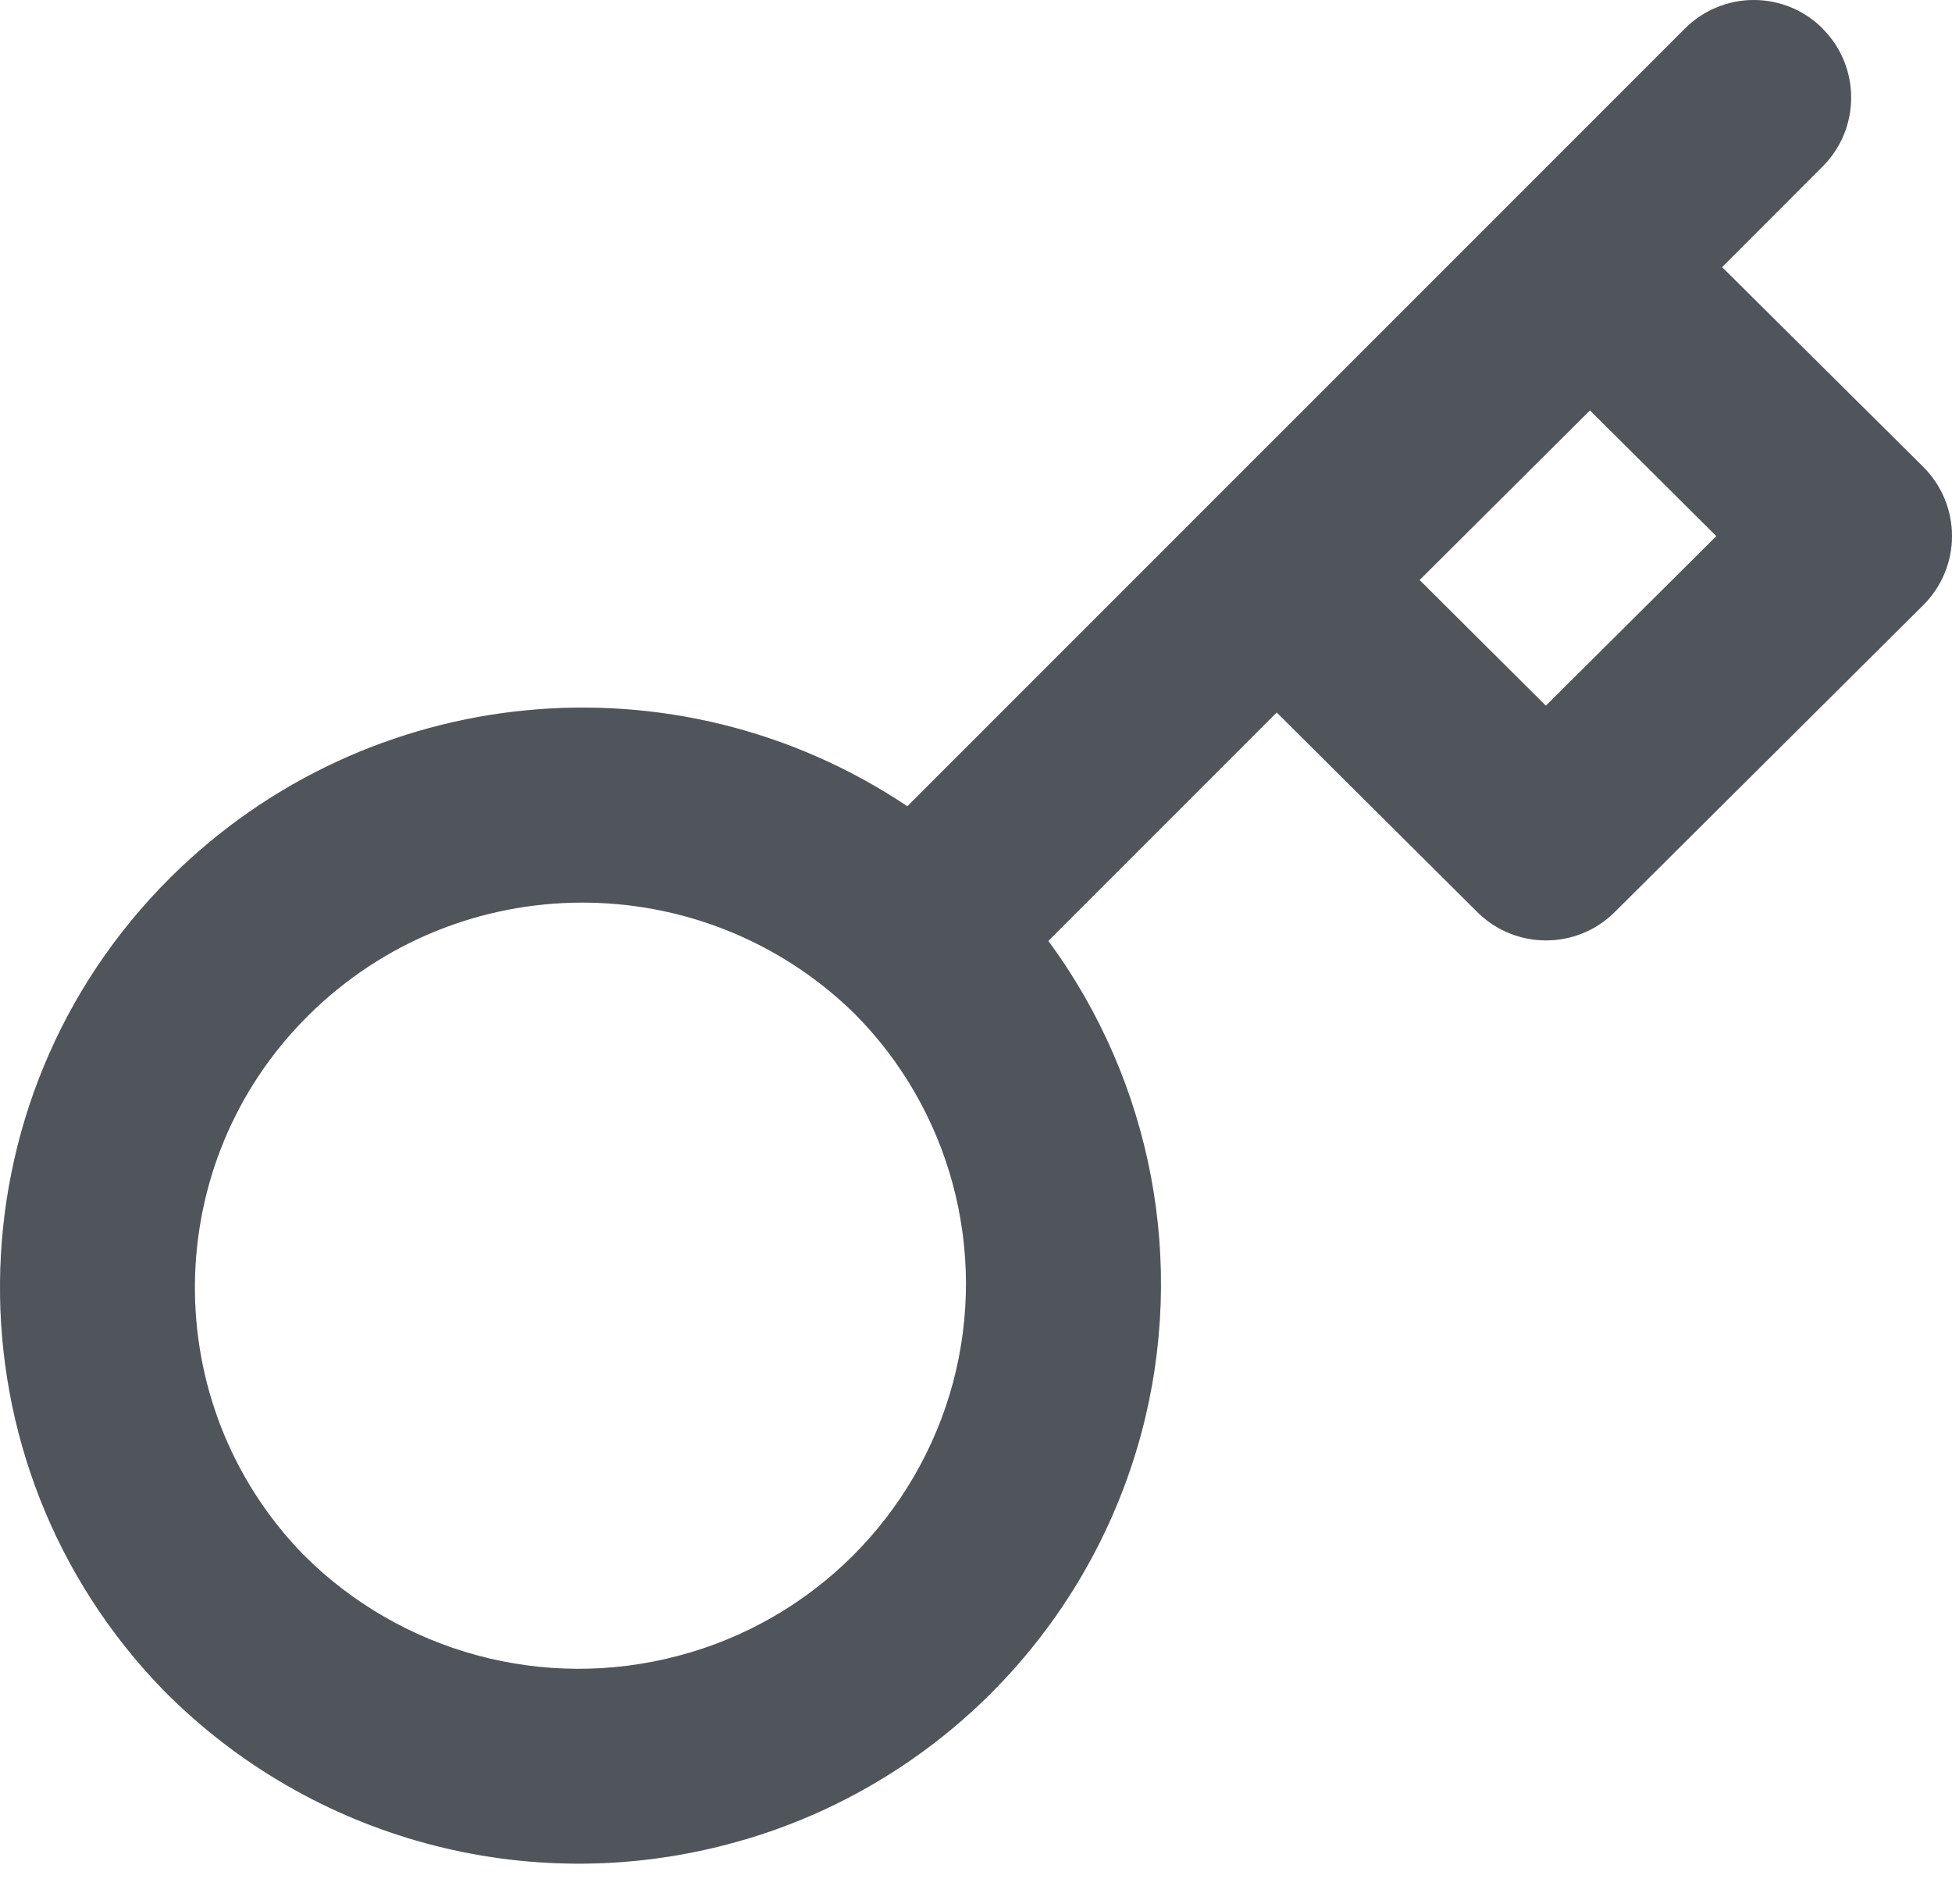
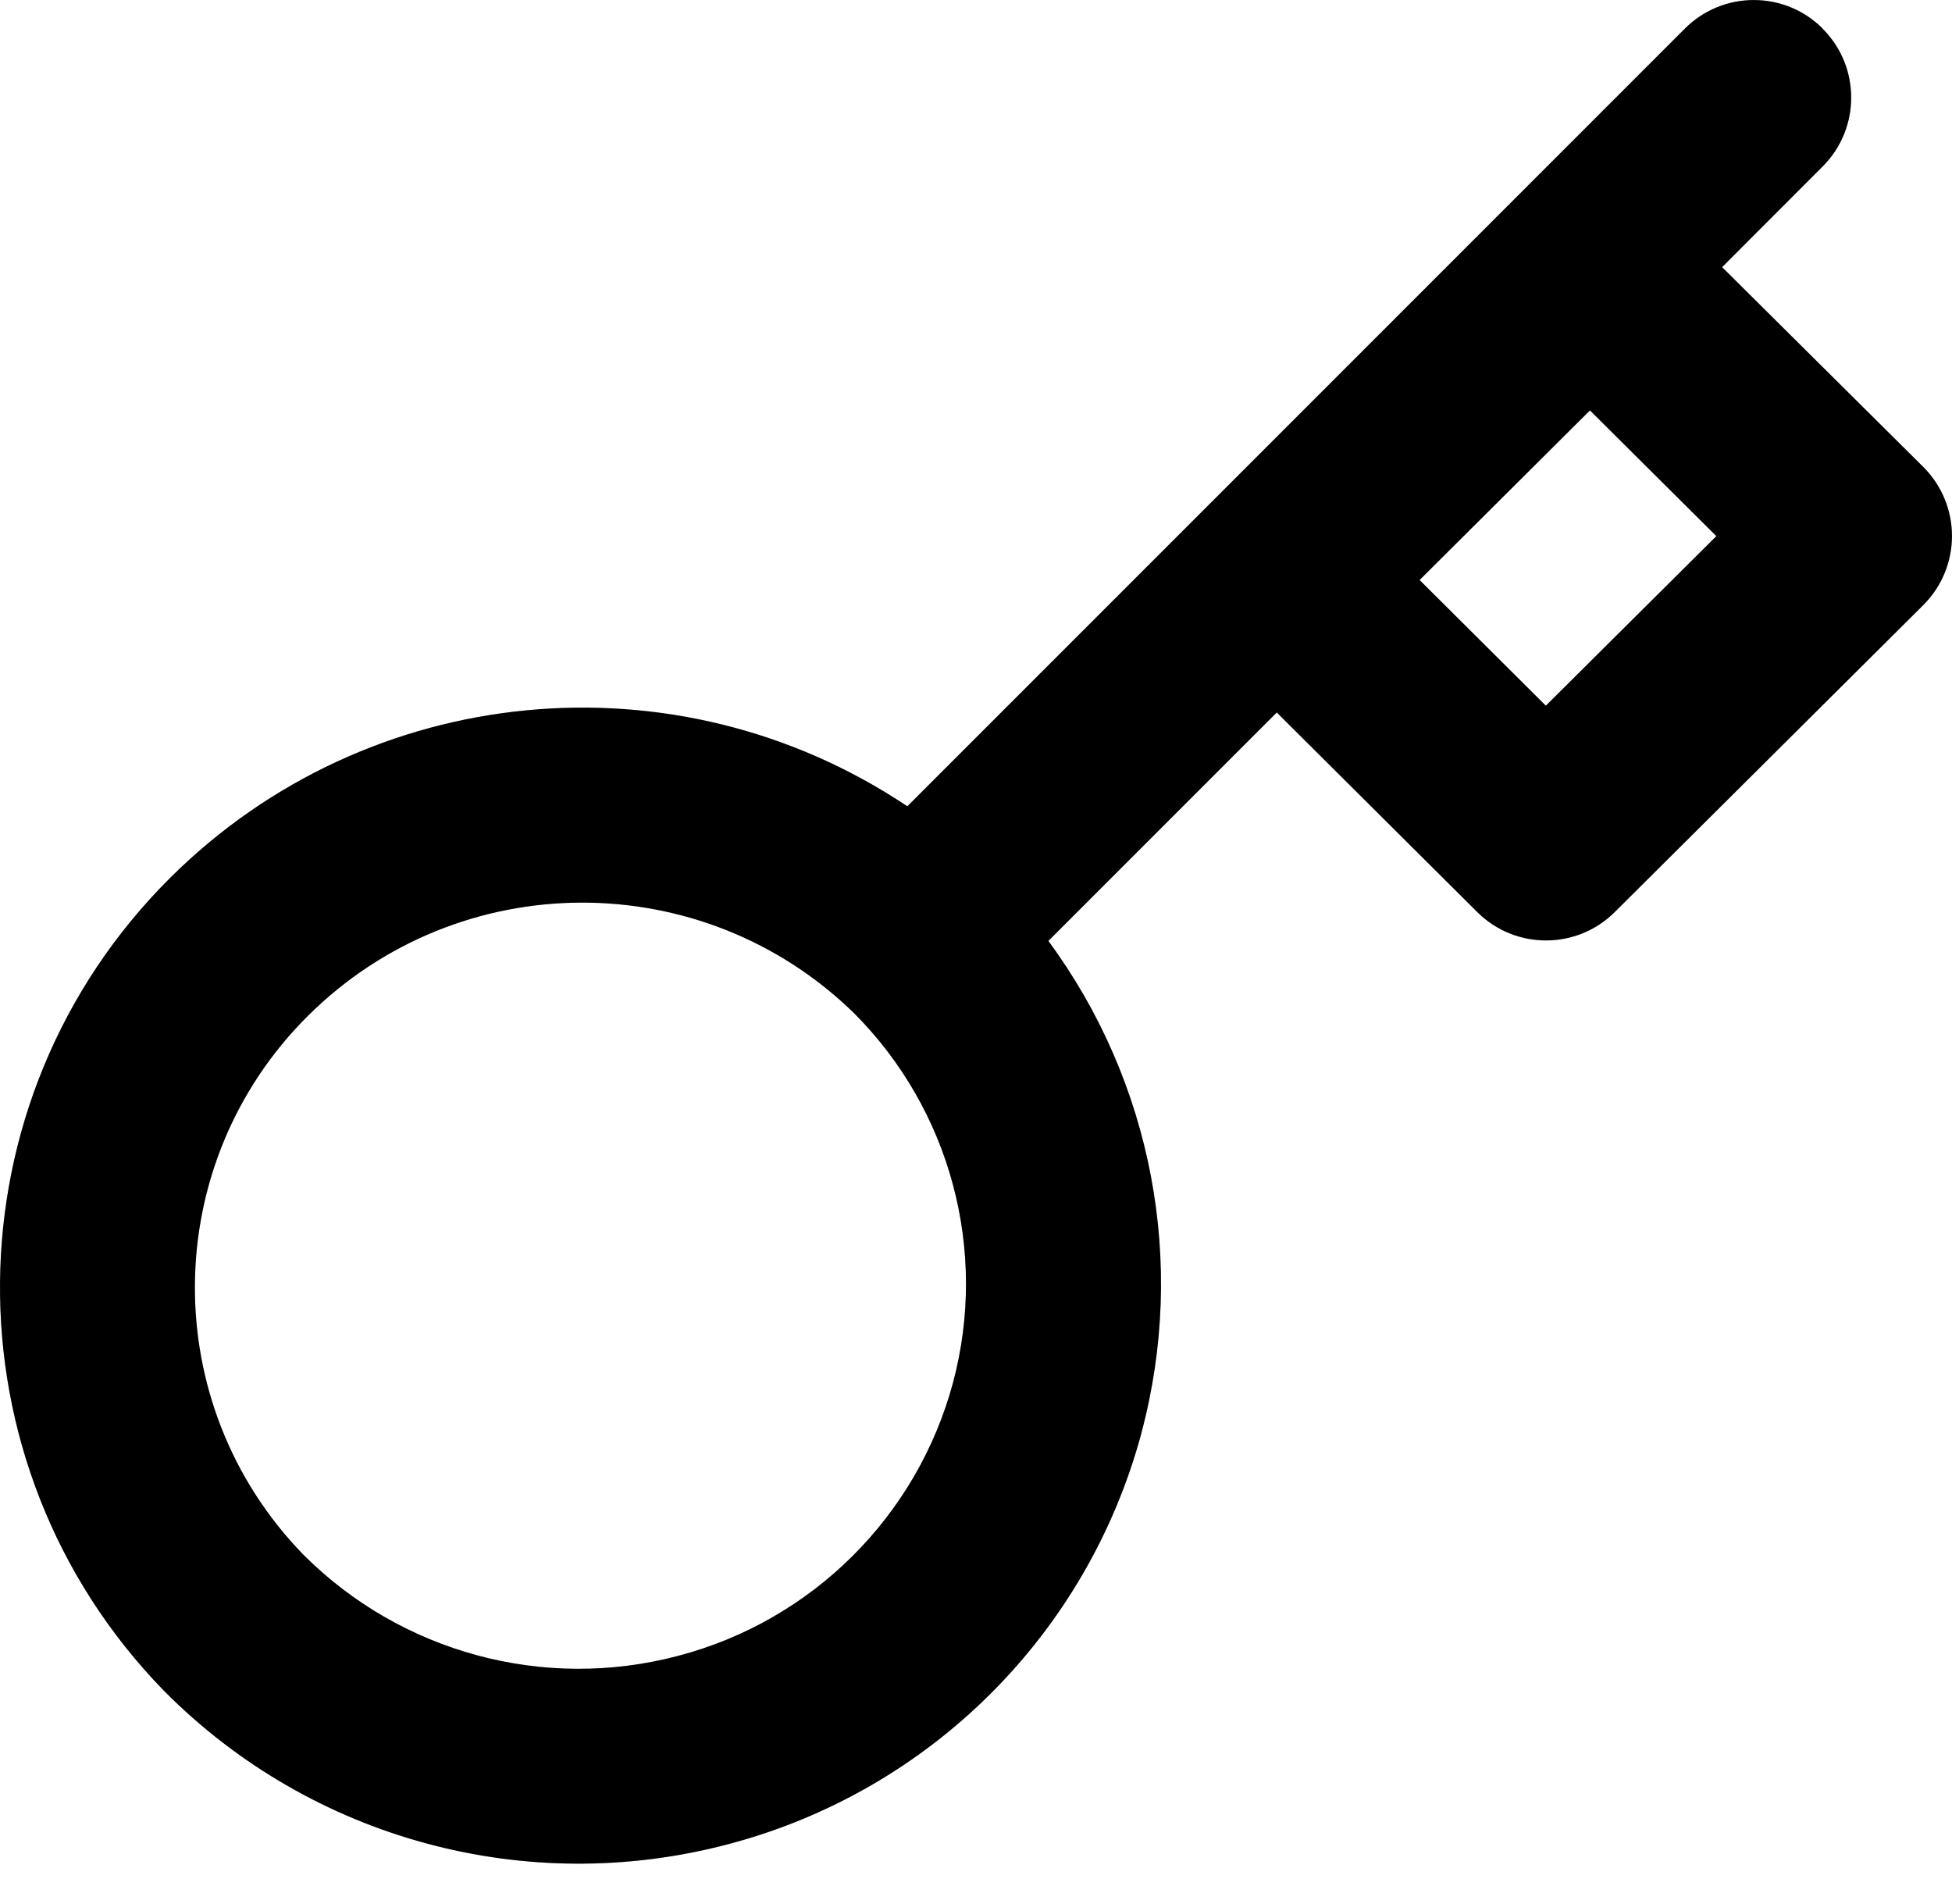
- <svg xmlns="http://www.w3.org/2000/svg" width="40px" height="39px" viewBox="0 0 40 39" version="1.1">
-   <path d="M37.349,0.588 C38.128,1.367 38.128,2.631 37.349,3.411 L35.289,5.473 L39.411,9.566 C39.788,9.941 40,10.45 40,10.982 C40,11.513 39.788,12.022 39.411,12.397 L33.088,18.686 C32.31,19.46 31.052,19.46 30.273,18.686 L26.162,14.597 L21.482,19.277 C23.615,22.172 24.317,25.878 23.391,29.352 L21.462,28.837 L23.391,29.352 C22.285,33.479 19.052,36.697 14.92,37.783 C10.786,38.877 6.383,37.682 3.37,34.649 L3.354,34.633 C-1.174,29.978 -1.109,22.546 3.499,17.972 C7.544,13.958 13.857,13.35 18.593,16.518 L34.526,0.586 C34.9,0.211 35.409,0 35.938,0 C36.468,0 36.976,0.211 37.351,0.586 L37.349,0.588 Z M17.501,20.757 C14.384,17.717 9.405,17.74 6.315,20.807 C3.261,23.836 3.214,28.759 6.211,31.846 C8.219,33.86 11.148,34.652 13.897,33.924 C16.644,33.203 18.793,31.066 19.53,28.324 C20.25,25.62 19.478,22.737 17.501,20.757 L17.501,20.757 Z M29.089,11.882 L31.677,14.458 L35.171,10.984 L32.581,8.408 L29.091,11.882 L29.089,11.882 Z" id="形状" fill="#646A73" />
-   <path d="M37.349,0.588 C38.128,1.367 38.128,2.631 37.349,3.411 L35.289,5.473 L39.411,9.566 C39.788,9.941 40,10.45 40,10.982 C40,11.513 39.788,12.022 39.411,12.397 L33.088,18.686 C32.31,19.46 31.052,19.46 30.273,18.686 L26.162,14.597 L21.482,19.277 C23.615,22.172 24.317,25.878 23.391,29.352 L21.462,28.837 L23.391,29.352 C22.285,33.479 19.052,36.697 14.92,37.783 C10.786,38.877 6.383,37.682 3.37,34.649 L3.354,34.633 C-1.174,29.978 -1.109,22.546 3.499,17.972 C7.544,13.958 13.857,13.35 18.593,16.518 L34.526,0.586 C34.9,0.211 35.409,0 35.938,0 C36.468,0 36.976,0.211 37.351,0.586 L37.349,0.588 Z M17.501,20.757 C14.384,17.717 9.405,17.74 6.315,20.807 C3.261,23.836 3.214,28.759 6.211,31.846 C8.219,33.86 11.148,34.652 13.897,33.924 C16.644,33.203 18.793,31.066 19.53,28.324 C20.25,25.62 19.478,22.737 17.501,20.757 L17.501,20.757 Z M29.089,11.882 L31.677,14.458 L35.171,10.984 L32.581,8.408 L29.091,11.882 L29.089,11.882 Z" id="形状" fill-opacity="0.2" fill="#000000" />
+ <svg xmlns="http://www.w3.org/2000/svg" width="40" height="39">
+   <path d="M37.349.588c.78.78.78 2.043 0 2.823l-2.06 2.062 4.122 4.093a1.997 1.997 0 0 1 0 2.831l-6.323 6.29a1.997 1.997 0 0 1-2.815 0l-4.11-4.09-4.68 4.68a11.84 11.84 0 0 1 1.908 10.075l-1.929-.515 1.93.515a11.905 11.905 0 0 1-8.472 8.431A11.967 11.967 0 0 1 3.37 34.65l-.016-.016c-4.528-4.655-4.463-12.087.145-16.661a11.975 11.975 0 0 1 15.094-1.454L34.526.586a1.997 1.997 0 0 1 2.825 0l-.002.002zM17.501 20.757a7.976 7.976 0 0 0-11.186.05 7.848 7.848 0 0 0-.104 11.039 7.974 7.974 0 0 0 7.686 2.078 7.912 7.912 0 0 0 5.633-5.6 7.85 7.85 0 0 0-2.029-7.567zm11.588-8.875l2.588 2.576 3.494-3.474-2.59-2.576-3.49 3.474h-.002z" fill="currentColor" />
+   <path d="M37.349.588c.78.78.78 2.043 0 2.823l-2.06 2.062 4.122 4.093a1.997 1.997 0 0 1 0 2.831l-6.323 6.29a1.997 1.997 0 0 1-2.815 0l-4.11-4.09-4.68 4.68a11.84 11.84 0 0 1 1.908 10.075l-1.929-.515 1.93.515a11.905 11.905 0 0 1-8.472 8.431A11.967 11.967 0 0 1 3.37 34.65l-.016-.016c-4.528-4.655-4.463-12.087.145-16.661a11.975 11.975 0 0 1 15.094-1.454L34.526.586a1.997 1.997 0 0 1 2.825 0l-.002.002zM17.501 20.757a7.976 7.976 0 0 0-11.186.05 7.848 7.848 0 0 0-.104 11.039 7.974 7.974 0 0 0 7.686 2.078 7.912 7.912 0 0 0 5.633-5.6 7.85 7.85 0 0 0-2.029-7.567zm11.588-8.875l2.588 2.576 3.494-3.474-2.59-2.576-3.49 3.474h-.002z" fill-opacity=".2" fill="currentColor" />
</svg>
